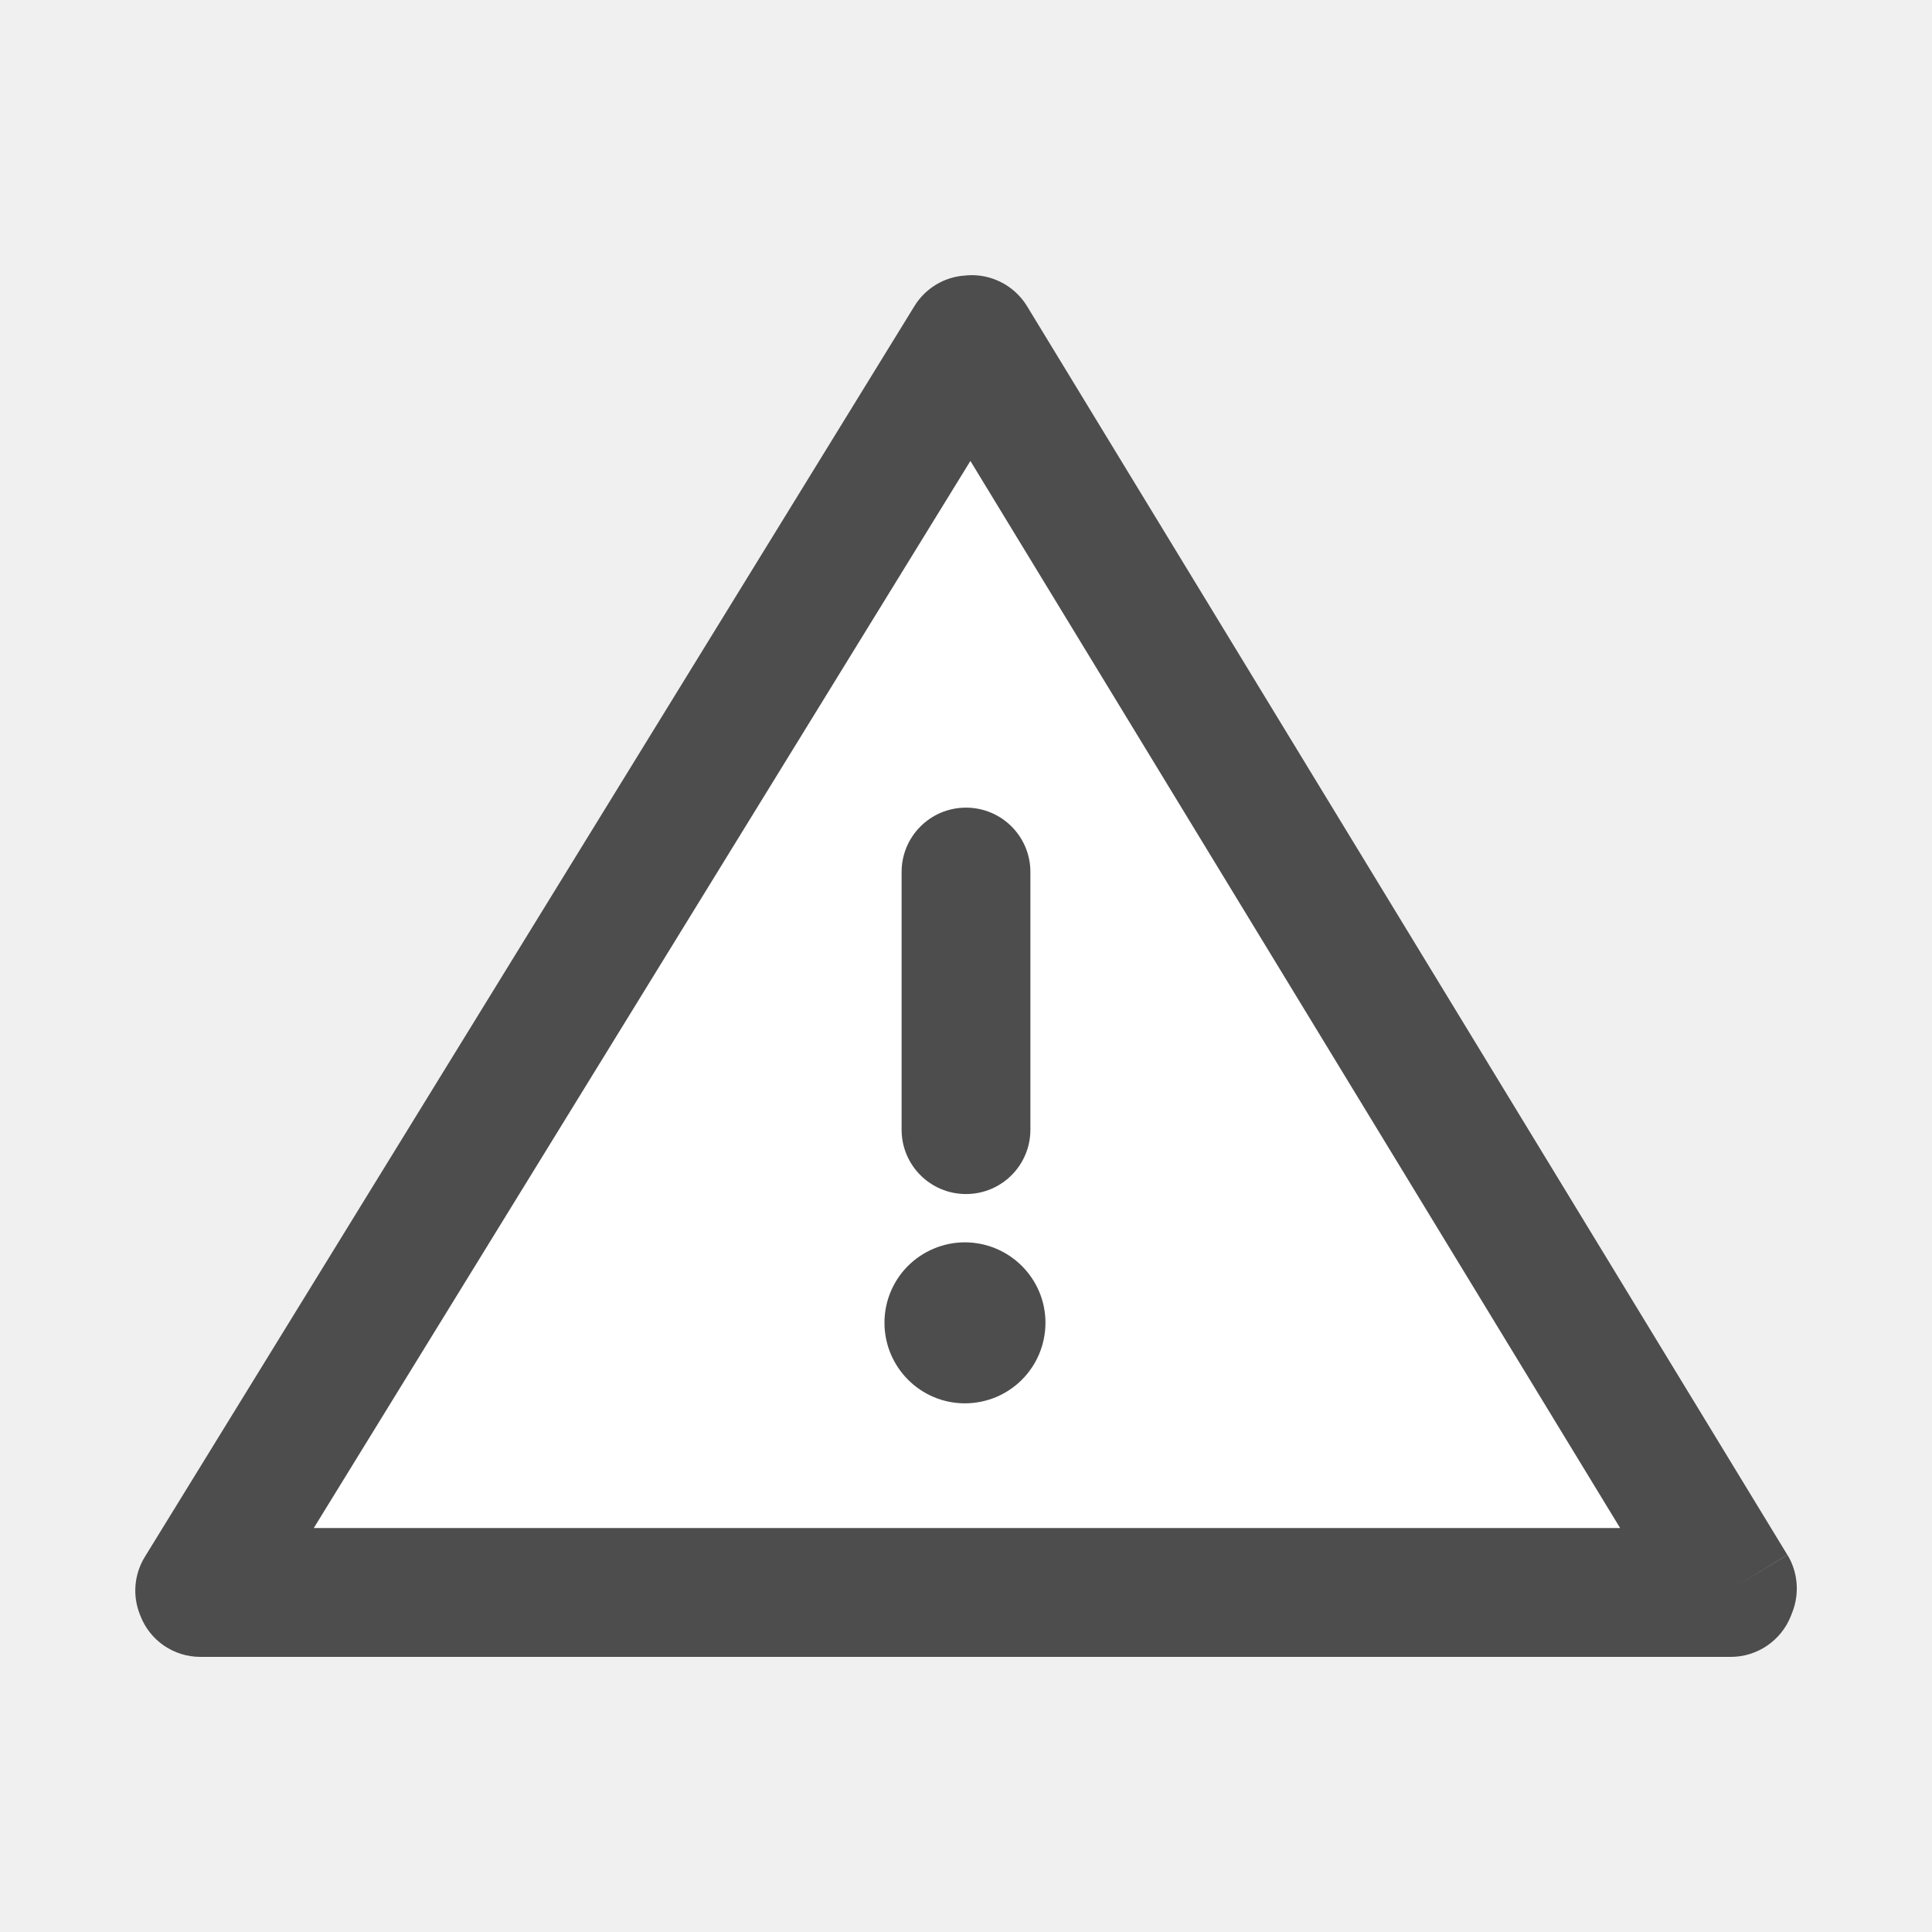
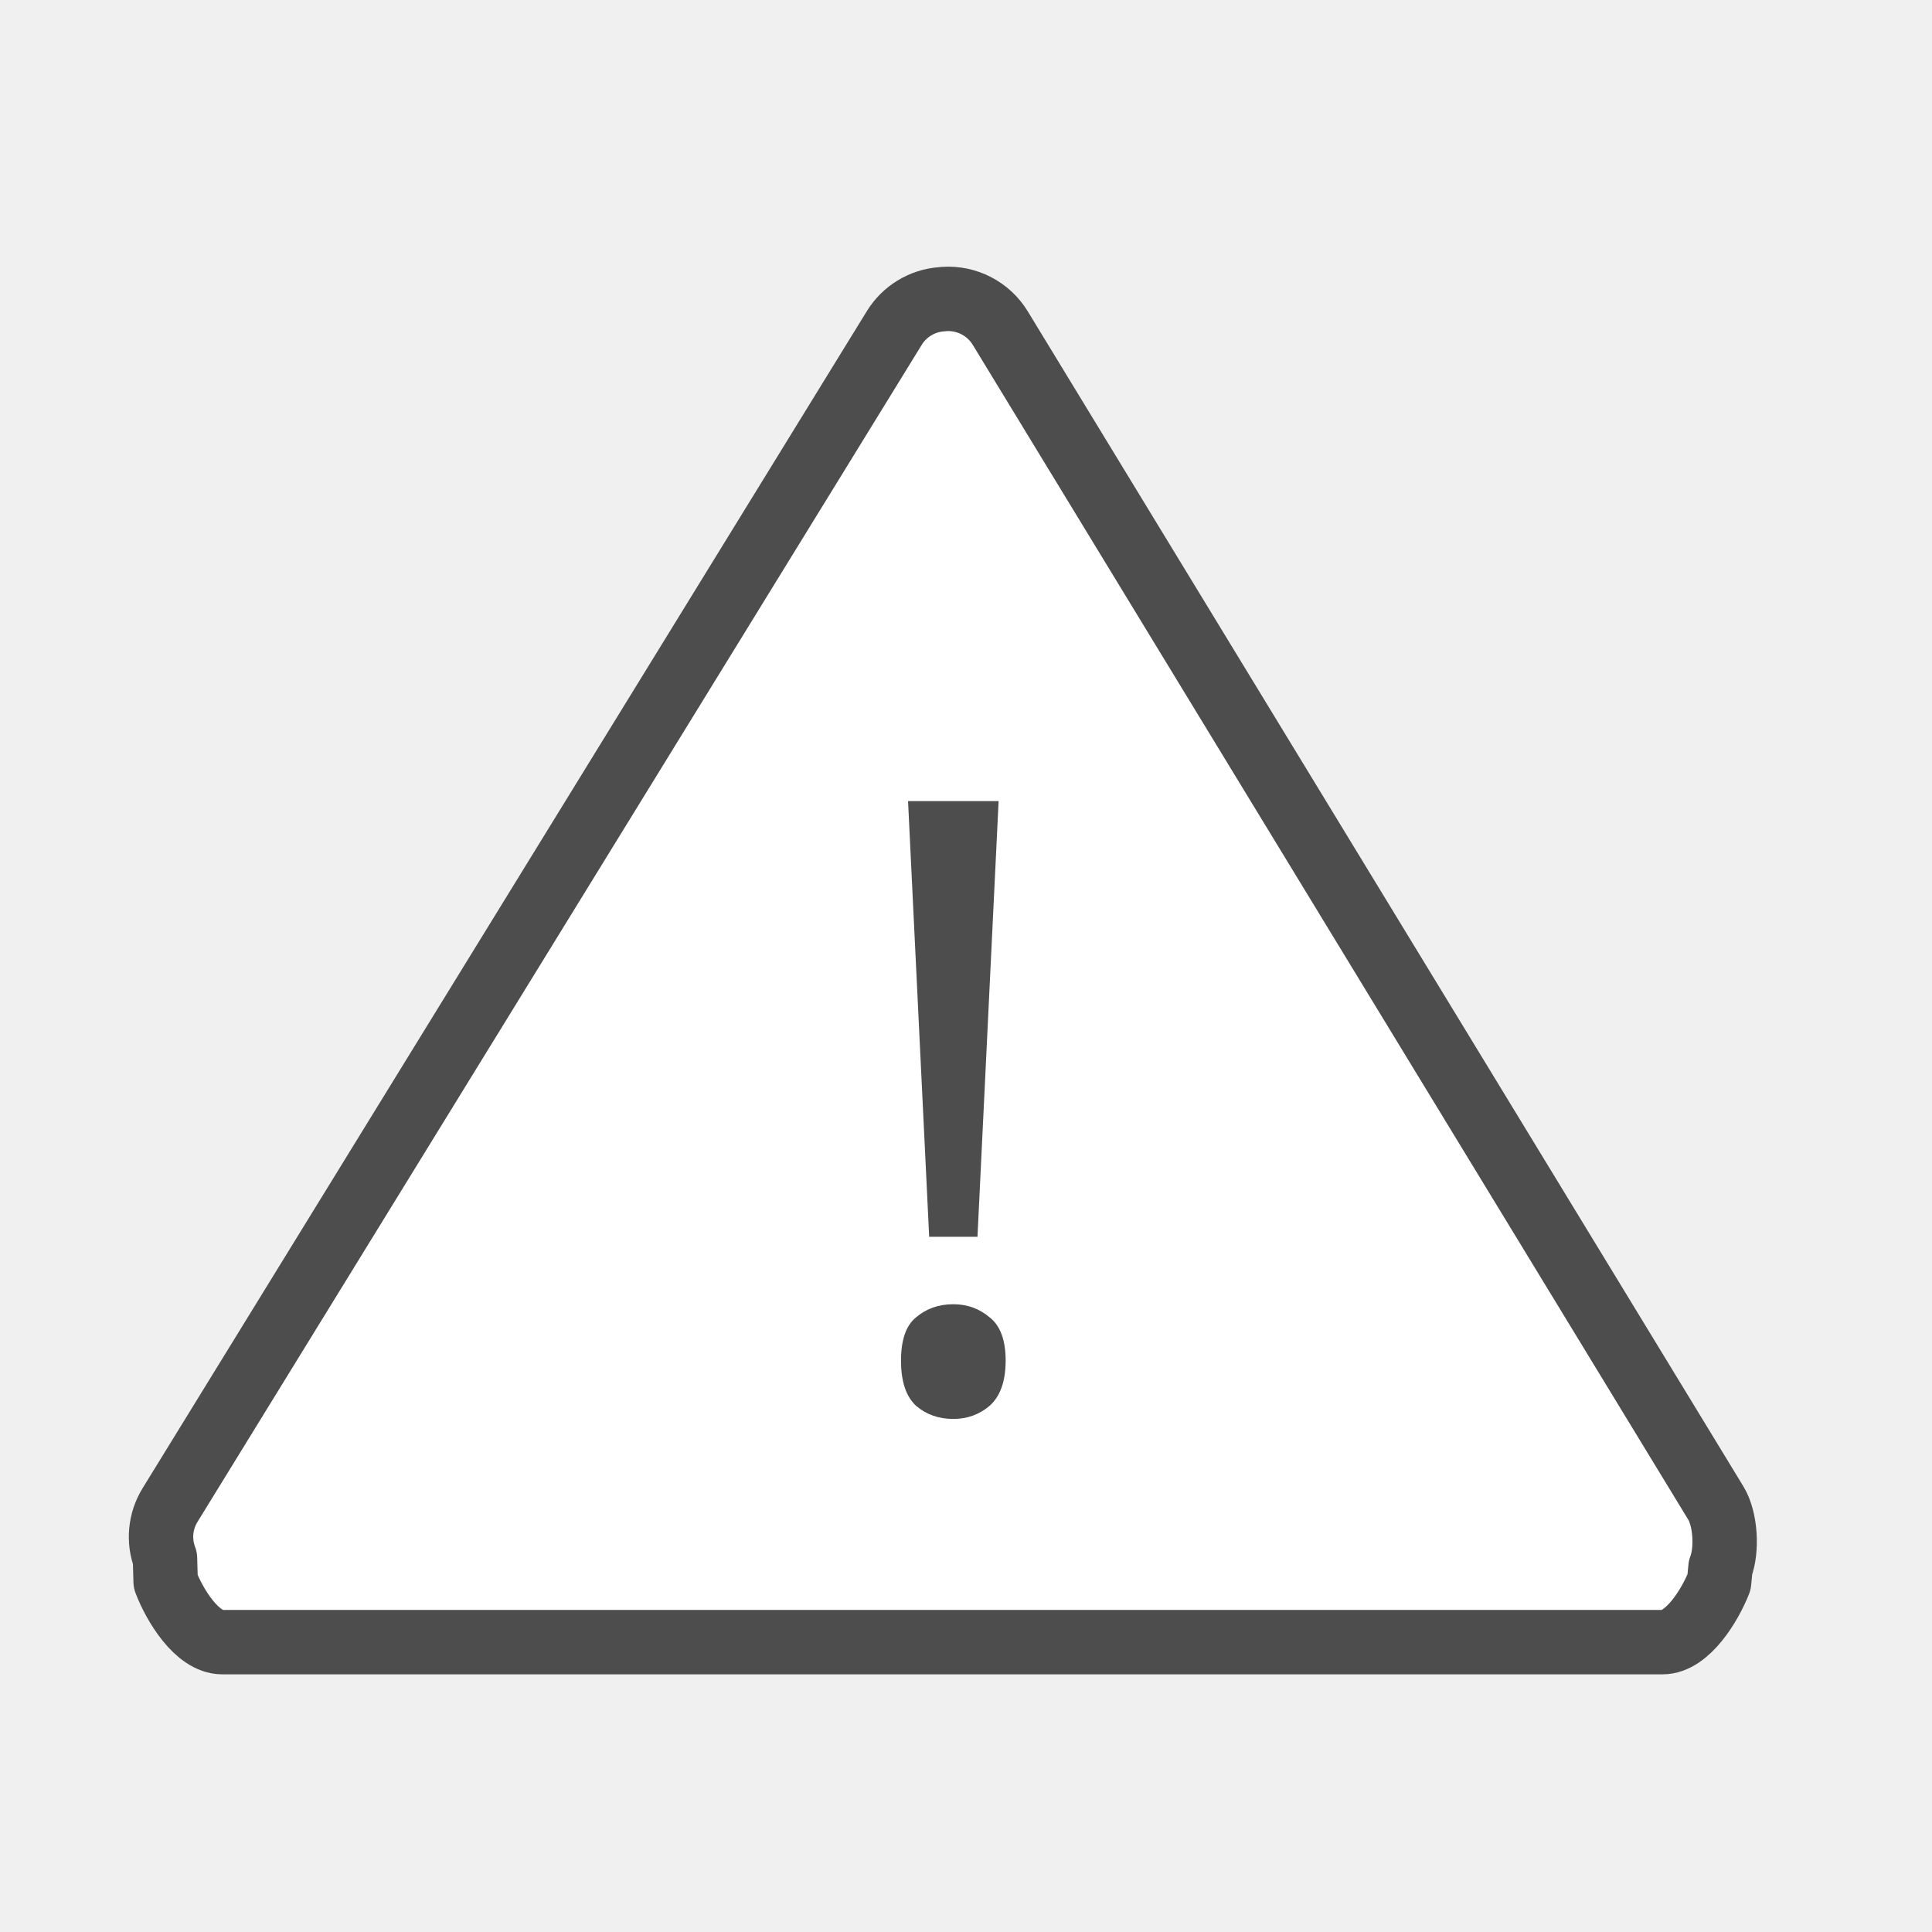
<svg xmlns="http://www.w3.org/2000/svg" version="1.1" x="0px" y="0px" width="30px" height="30px" viewBox="0 0 30 30" enable-background="new 0 0 30 30" xml:space="preserve">
  <g id="safety">
-     <g>
-       <polygon fill="#FFFFFF" points="26.9,24.665 15.092,5.273 15.051,5.276 3.1,24.699 3.111,24.728 26.876,24.728   " />
-       <path fill="#4D4D4D" d="M26.9,24.665l0.854-0.521L15.947,4.753c-0.194-0.318-0.554-0.504-0.926-0.478L14.98,4.279    c-0.32,0.022-0.612,0.199-0.78,0.473L2.249,24.175c-0.163,0.265-0.193,0.589-0.083,0.879l0.011,0.028    c0.147,0.39,0.518,0.646,0.935,0.646h23.765c0.41,0,0.782-0.254,0.932-0.636l0.024-0.062c0.112-0.29,0.084-0.619-0.077-0.885    L26.9,24.665l-0.932-0.364l-0.024,0.062l0.932,0.364v-1H3.111v1l0.935-0.354l-0.011-0.028L3.1,24.699l0.852,0.524L15.903,5.801    l-0.852-0.524l0.071,0.997l0.041-0.003l-0.071-0.997l-0.854,0.52l11.808,19.393L26.9,24.665l-0.932-0.364L26.9,24.665z" />
-       <line fill="#FFFFFF" x1="15" y1="13.541" x2="15" y2="17.541" />
-       <path fill="#4D4D4D" d="M14,13.541v4c0,0.553,0.447,1,1,1s1-0.447,1-1v-4c0-0.553-0.447-1-1-1S14,12.988,14,13.541" />
-       <path fill="#4D4D4D" d="M15.234,20.541h-1h0.75v-0.75c-0.418,0.003-0.747,0.332-0.75,0.75h0.75v-0.75v0.75h0.75    c-0.001-0.412-0.335-0.75-0.75-0.75v0.75h0.75h-0.75l0.53,0.53c0.136-0.134,0.221-0.329,0.22-0.53h-0.75l0.53,0.53l-0.53-0.53    v0.75c0.201,0.001,0.396-0.084,0.53-0.22l-0.53-0.53v0.75v-0.75h-0.75c0,0.415,0.338,0.749,0.75,0.75v-0.75h-0.75H15.234h1    c0-0.692-0.562-1.248-1.25-1.25c-0.34-0.001-0.66,0.141-0.884,0.365c-0.227,0.225-0.367,0.545-0.366,0.885    c0.001,0.688,0.558,1.25,1.25,1.25c0.693-0.003,1.247-0.557,1.25-1.25H15.234z" />
+     <g display="inline">
+       <path fill="#FFFFFF" stroke="#4D4D4D" stroke-linecap="round" stroke-linejoin="round" stroke-miterlimit="10" d="M26.645,23.342    L15.531,5.093c-0.183-0.3-0.521-0.474-0.871-0.45l-0.039,0.004c-0.301,0.021-0.576,0.188-0.734,0.445L2.64,23.371    c-0.153,0.249-0.182,0.554-0.078,0.827l0.01,0.361c0.139,0.365,0.487,0.94,0.879,0.94h22.366c0.386,0,0.736-0.573,0.877-0.932    l0.022-0.227C26.822,24.069,26.796,23.592,26.645,23.342z" />
+       <rect x="10.609" y="11.832" fill="none" width="8.627" height="14.668" />
+       <text transform="matrix(1 0 0 1 13.0376 21.8457)" fill="#4D4D4D" font-family="'OpenSans-Bold'" font-size="13.175">!</text>
    </g>
  </g>
</svg>
